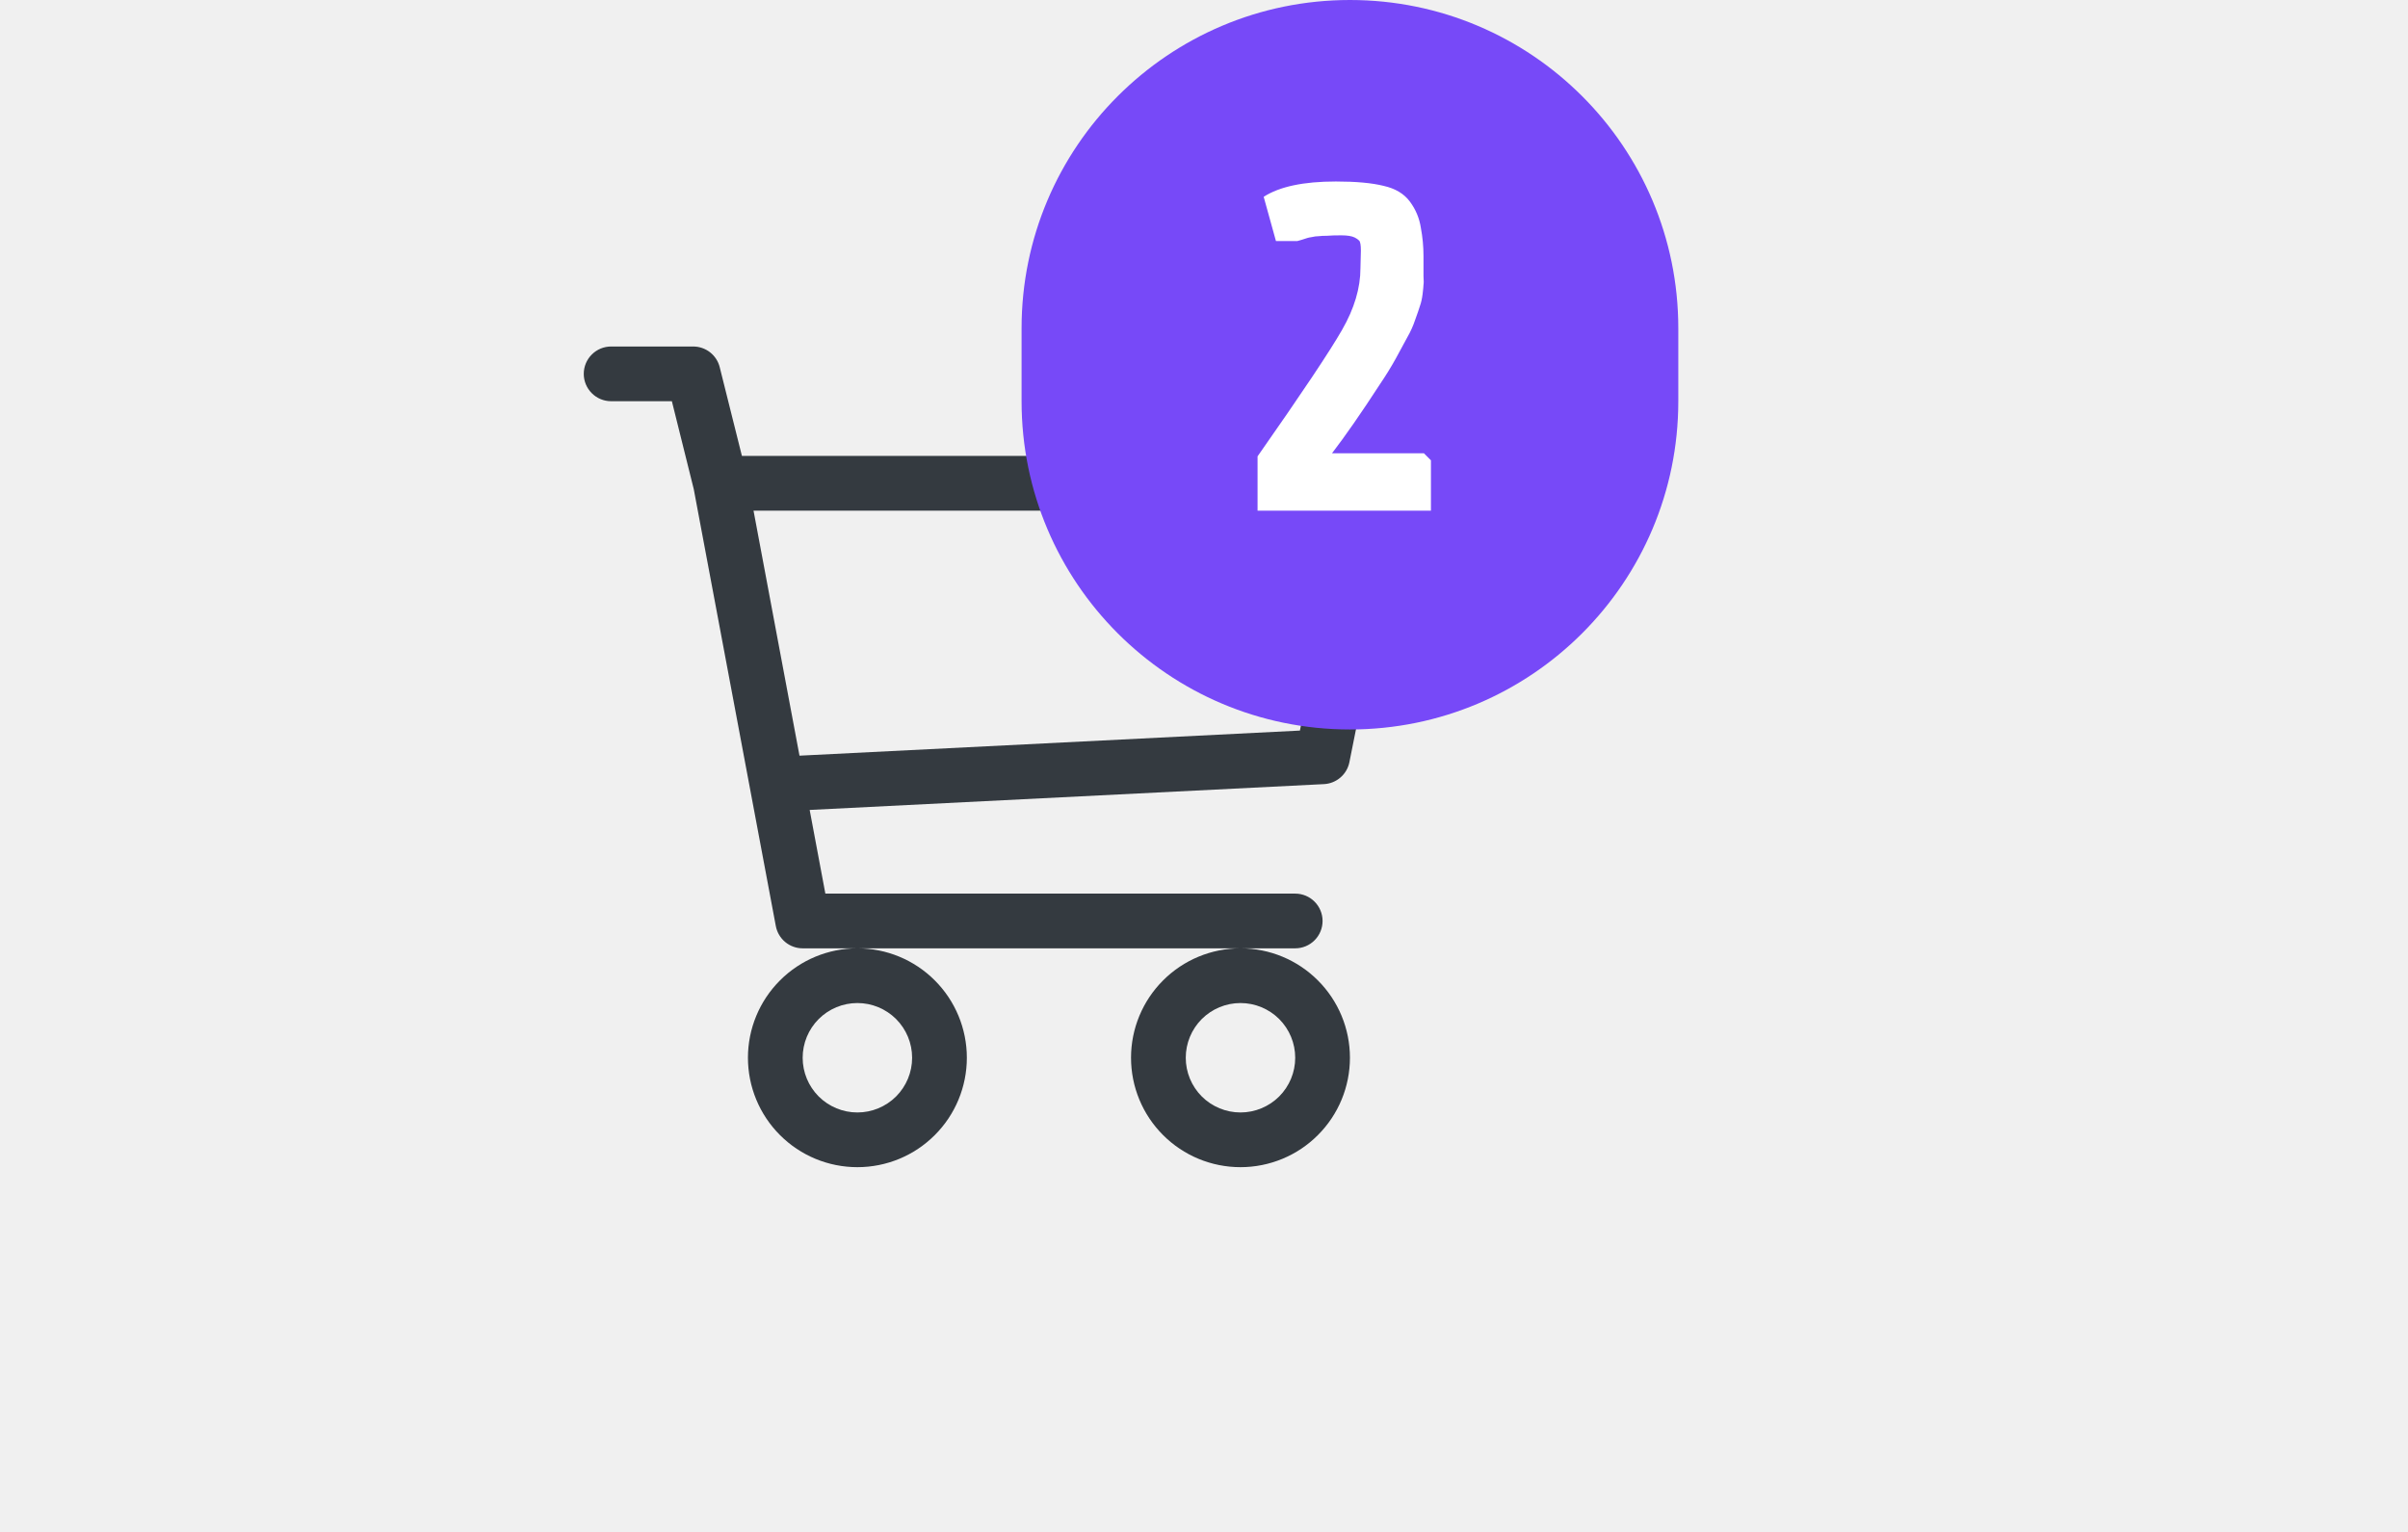
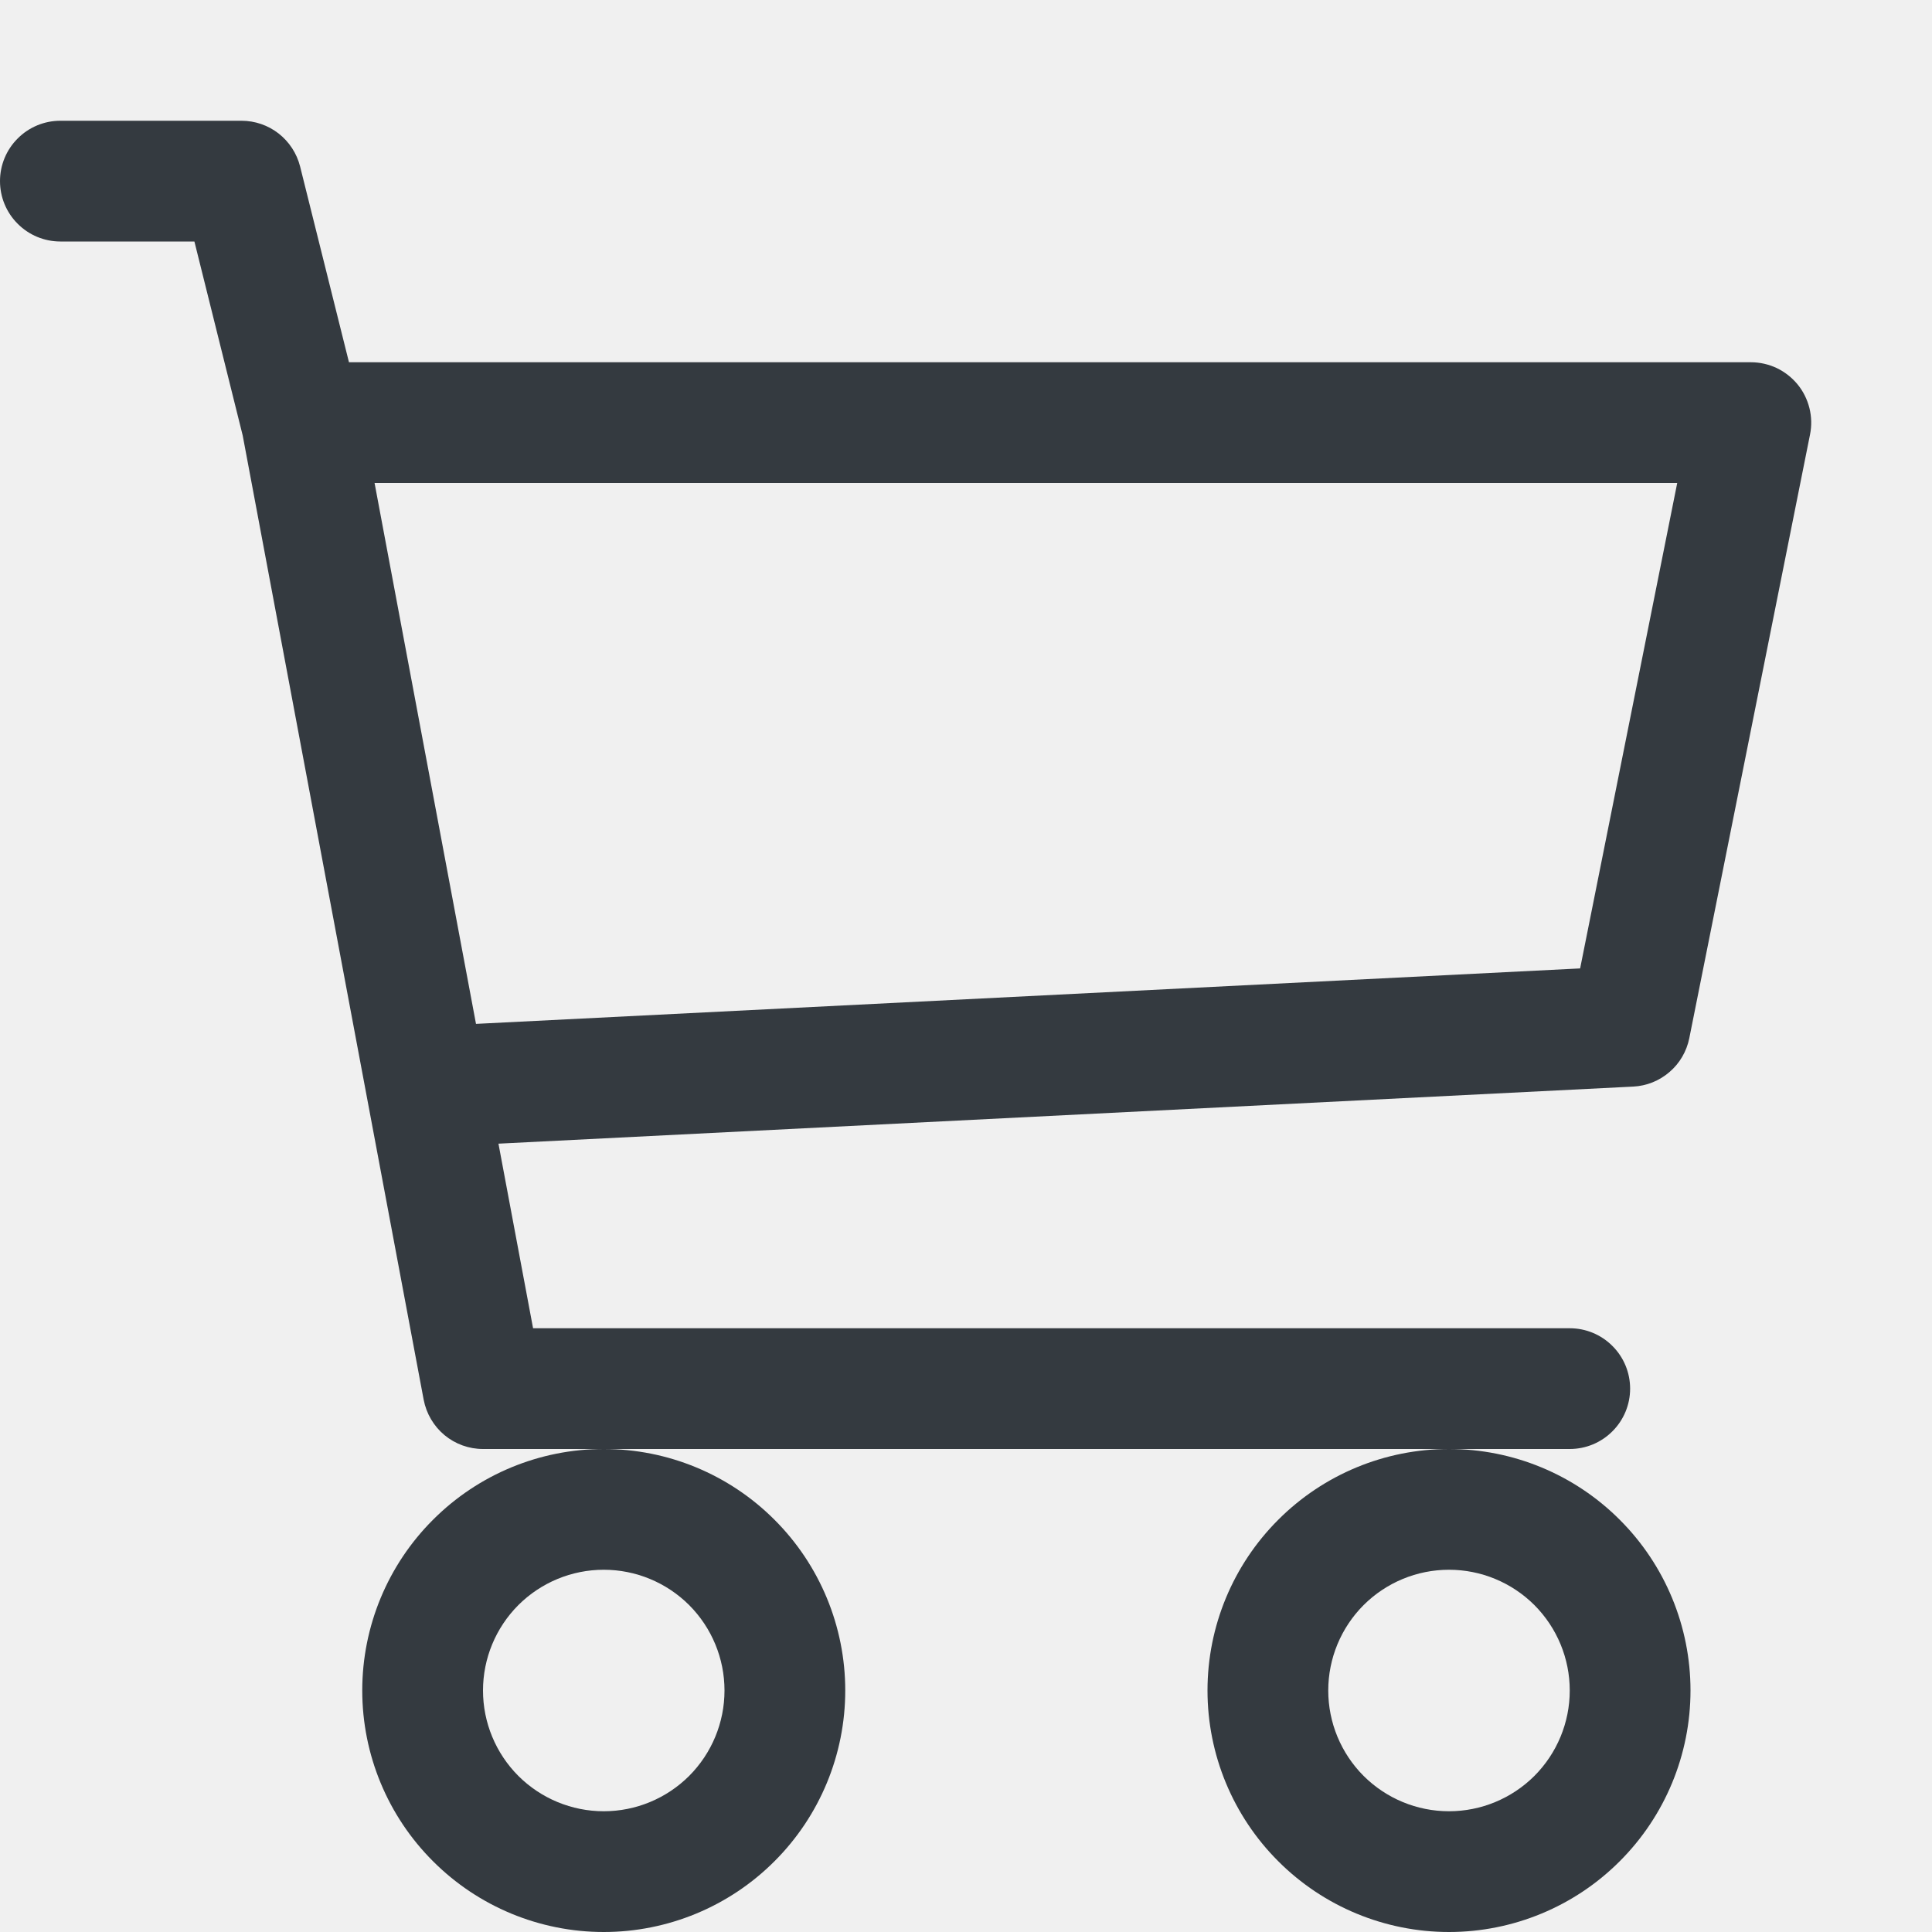
- <svg xmlns="http://www.w3.org/2000/svg" width="66" height="42" viewBox="0 0 66 42" fill="none">
-   <g clip-path="url(#clip0_2035_496)">
-     <path fill-rule="evenodd" clip-rule="evenodd" d="M16 10.25C16 10.051 16.079 9.86 16.22 9.72C16.36 9.579 16.551 9.5 16.75 9.5H19C19.167 9.5 19.33 9.556 19.462 9.659C19.593 9.762 19.687 9.906 19.727 10.069L20.335 12.5H37.75C37.861 12.5 37.97 12.525 38.071 12.572C38.171 12.62 38.259 12.689 38.33 12.775C38.4 12.86 38.45 12.961 38.477 13.068C38.504 13.176 38.507 13.288 38.485 13.397L36.985 20.897C36.952 21.061 36.866 21.209 36.739 21.317C36.613 21.426 36.454 21.49 36.288 21.498L22.192 22.206L22.622 24.5H35.5C35.699 24.5 35.89 24.579 36.03 24.72C36.171 24.86 36.25 25.051 36.25 25.25C36.25 25.449 36.171 25.64 36.03 25.78C35.89 25.921 35.699 26 35.5 26H22C21.825 26 21.656 25.939 21.521 25.827C21.387 25.715 21.296 25.56 21.264 25.388L19.015 13.411L18.415 11H16.75C16.551 11 16.36 10.921 16.22 10.78C16.079 10.64 16 10.449 16 10.25ZM20.653 14L21.913 20.718L35.629 20.03L36.835 14H20.653ZM23.5 26C22.704 26 21.941 26.316 21.379 26.879C20.816 27.441 20.5 28.204 20.5 29C20.5 29.796 20.816 30.559 21.379 31.121C21.941 31.684 22.704 32 23.5 32C24.296 32 25.059 31.684 25.621 31.121C26.184 30.559 26.5 29.796 26.5 29C26.5 28.204 26.184 27.441 25.621 26.879C25.059 26.316 24.296 26 23.5 26ZM34 26C33.204 26 32.441 26.316 31.879 26.879C31.316 27.441 31 28.204 31 29C31 29.796 31.316 30.559 31.879 31.121C32.441 31.684 33.204 32 34 32C34.796 32 35.559 31.684 36.121 31.121C36.684 30.559 37 29.796 37 29C37 28.204 36.684 27.441 36.121 26.879C35.559 26.316 34.796 26 34 26ZM23.5 27.5C23.102 27.5 22.721 27.658 22.439 27.939C22.158 28.221 22 28.602 22 29C22 29.398 22.158 29.779 22.439 30.061C22.721 30.342 23.102 30.5 23.5 30.5C23.898 30.5 24.279 30.342 24.561 30.061C24.842 29.779 25 29.398 25 29C25 28.602 24.842 28.221 24.561 27.939C24.279 27.658 23.898 27.5 23.5 27.5ZM34 27.5C33.602 27.5 33.221 27.658 32.939 27.939C32.658 28.221 32.5 28.602 32.5 29C32.5 29.398 32.658 29.779 32.939 30.061C33.221 30.342 33.602 30.5 34 30.5C34.398 30.5 34.779 30.342 35.061 30.061C35.342 29.779 35.5 29.398 35.5 29C35.5 28.602 35.342 28.221 35.061 27.939C34.779 27.658 34.398 27.5 34 27.5Z" fill="#343A40" />
-   </g>
-   <rect x="28" width="18" height="20" rx="9" fill="#7749F8" />
-   <path d="M37.288 7.352L37.3 6.872C37.3 6.72 37.284 6.628 37.252 6.596C37.22 6.564 37.18 6.536 37.132 6.512C37.052 6.472 36.928 6.452 36.76 6.452C36.6 6.452 36.472 6.456 36.376 6.464C36.28 6.464 36.2 6.468 36.136 6.476C36.08 6.476 36.02 6.484 35.956 6.5C35.9 6.508 35.86 6.516 35.836 6.524C35.716 6.564 35.624 6.592 35.56 6.608H34.972L34.636 5.396C35.068 5.116 35.728 4.976 36.616 4.976C37.168 4.976 37.604 5.016 37.924 5.096C38.244 5.168 38.484 5.312 38.644 5.528C38.804 5.744 38.904 5.984 38.944 6.248C38.992 6.504 39.016 6.76 39.016 7.016C39.016 7.264 39.016 7.448 39.016 7.568C39.024 7.688 39.024 7.768 39.016 7.808C39.016 7.84 39.008 7.924 38.992 8.06C38.976 8.188 38.952 8.296 38.92 8.384C38.896 8.464 38.852 8.592 38.788 8.768C38.732 8.936 38.66 9.096 38.572 9.248C38.492 9.4 38.388 9.592 38.26 9.824C38.132 10.056 37.984 10.296 37.816 10.544C37.312 11.32 36.876 11.948 36.508 12.428H39.028L39.22 12.62V14H34.468V12.512C35.684 10.776 36.456 9.62 36.784 9.044C37.12 8.46 37.288 7.896 37.288 7.352Z" fill="white" />
-   <defs>
-     <clipPath id="clip0_2035_496">
-       <rect width="24" height="24" fill="white" transform="translate(16 8)" />
-     </clipPath>
-   </defs>
+ <svg xmlns="http://www.w3.org/2000/svg" width="24" height="24" viewBox="0 0 24 24" fill="none">
+   <path fill-rule="evenodd" clip-rule="evenodd" d="M0 2.25C0 2.051 0.079 1.86 0.22 1.72C0.36 1.579 0.551 1.5 0.75 1.5H3C3.167 1.5 3.33 1.556 3.462 1.659C3.593 1.762 3.687 1.906 3.728 2.068L4.335 4.5H21.75C21.861 4.5 21.97 4.525 22.071 4.572C22.171 4.62 22.259 4.689 22.33 4.775C22.4 4.86 22.45 4.961 22.477 5.068C22.504 5.176 22.507 5.288 22.485 5.397L20.985 12.897C20.952 13.06 20.866 13.209 20.739 13.317C20.613 13.426 20.454 13.49 20.288 13.498L6.192 14.207L6.622 16.5H19.5C19.699 16.5 19.89 16.579 20.03 16.72C20.171 16.86 20.25 17.051 20.25 17.25C20.25 17.449 20.171 17.64 20.03 17.78C19.89 17.921 19.699 18 19.5 18H6C5.825 18 5.656 17.939 5.521 17.827C5.387 17.715 5.296 17.56 5.263 17.388L3.015 5.41L2.415 3H0.75C0.551 3 0.36 2.921 0.22 2.78C0.079 2.64 0 2.449 0 2.25ZM4.653 6L5.913 12.719L19.629 12.03L20.835 6H4.653ZM7.5 18C6.704 18 5.941 18.316 5.379 18.879C4.816 19.441 4.5 20.204 4.5 21C4.5 21.796 4.816 22.559 5.379 23.121C5.941 23.684 6.704 24 7.5 24C8.296 24 9.059 23.684 9.621 23.121C10.184 22.559 10.5 21.796 10.5 21C10.5 20.204 10.184 19.441 9.621 18.879C9.059 18.316 8.296 18 7.5 18ZM18 18C17.204 18 16.441 18.316 15.879 18.879C15.316 19.441 15 20.204 15 21C15 21.796 15.316 22.559 15.879 23.121C16.441 23.684 17.204 24 18 24C18.796 24 19.559 23.684 20.121 23.121C20.684 22.559 21 21.796 21 21C21 20.204 20.684 19.441 20.121 18.879C19.559 18.316 18.796 18 18 18ZM7.5 19.5C7.102 19.5 6.721 19.658 6.439 19.939C6.158 20.221 6 20.602 6 21C6 21.398 6.158 21.779 6.439 22.061C6.721 22.342 7.102 22.5 7.5 22.5C7.898 22.5 8.279 22.342 8.561 22.061C8.842 21.779 9 21.398 9 21C9 20.602 8.842 20.221 8.561 19.939C8.279 19.658 7.898 19.5 7.5 19.5ZM18 19.5C17.602 19.5 17.221 19.658 16.939 19.939C16.658 20.221 16.5 20.602 16.5 21C16.5 21.398 16.658 21.779 16.939 22.061C17.221 22.342 17.602 22.5 18 22.5C18.398 22.5 18.779 22.342 19.061 22.061C19.342 21.779 19.5 21.398 19.5 21C19.5 20.602 19.342 20.221 19.061 19.939C18.779 19.658 18.398 19.5 18 19.5Z" fill="#343A40" />
</svg>
